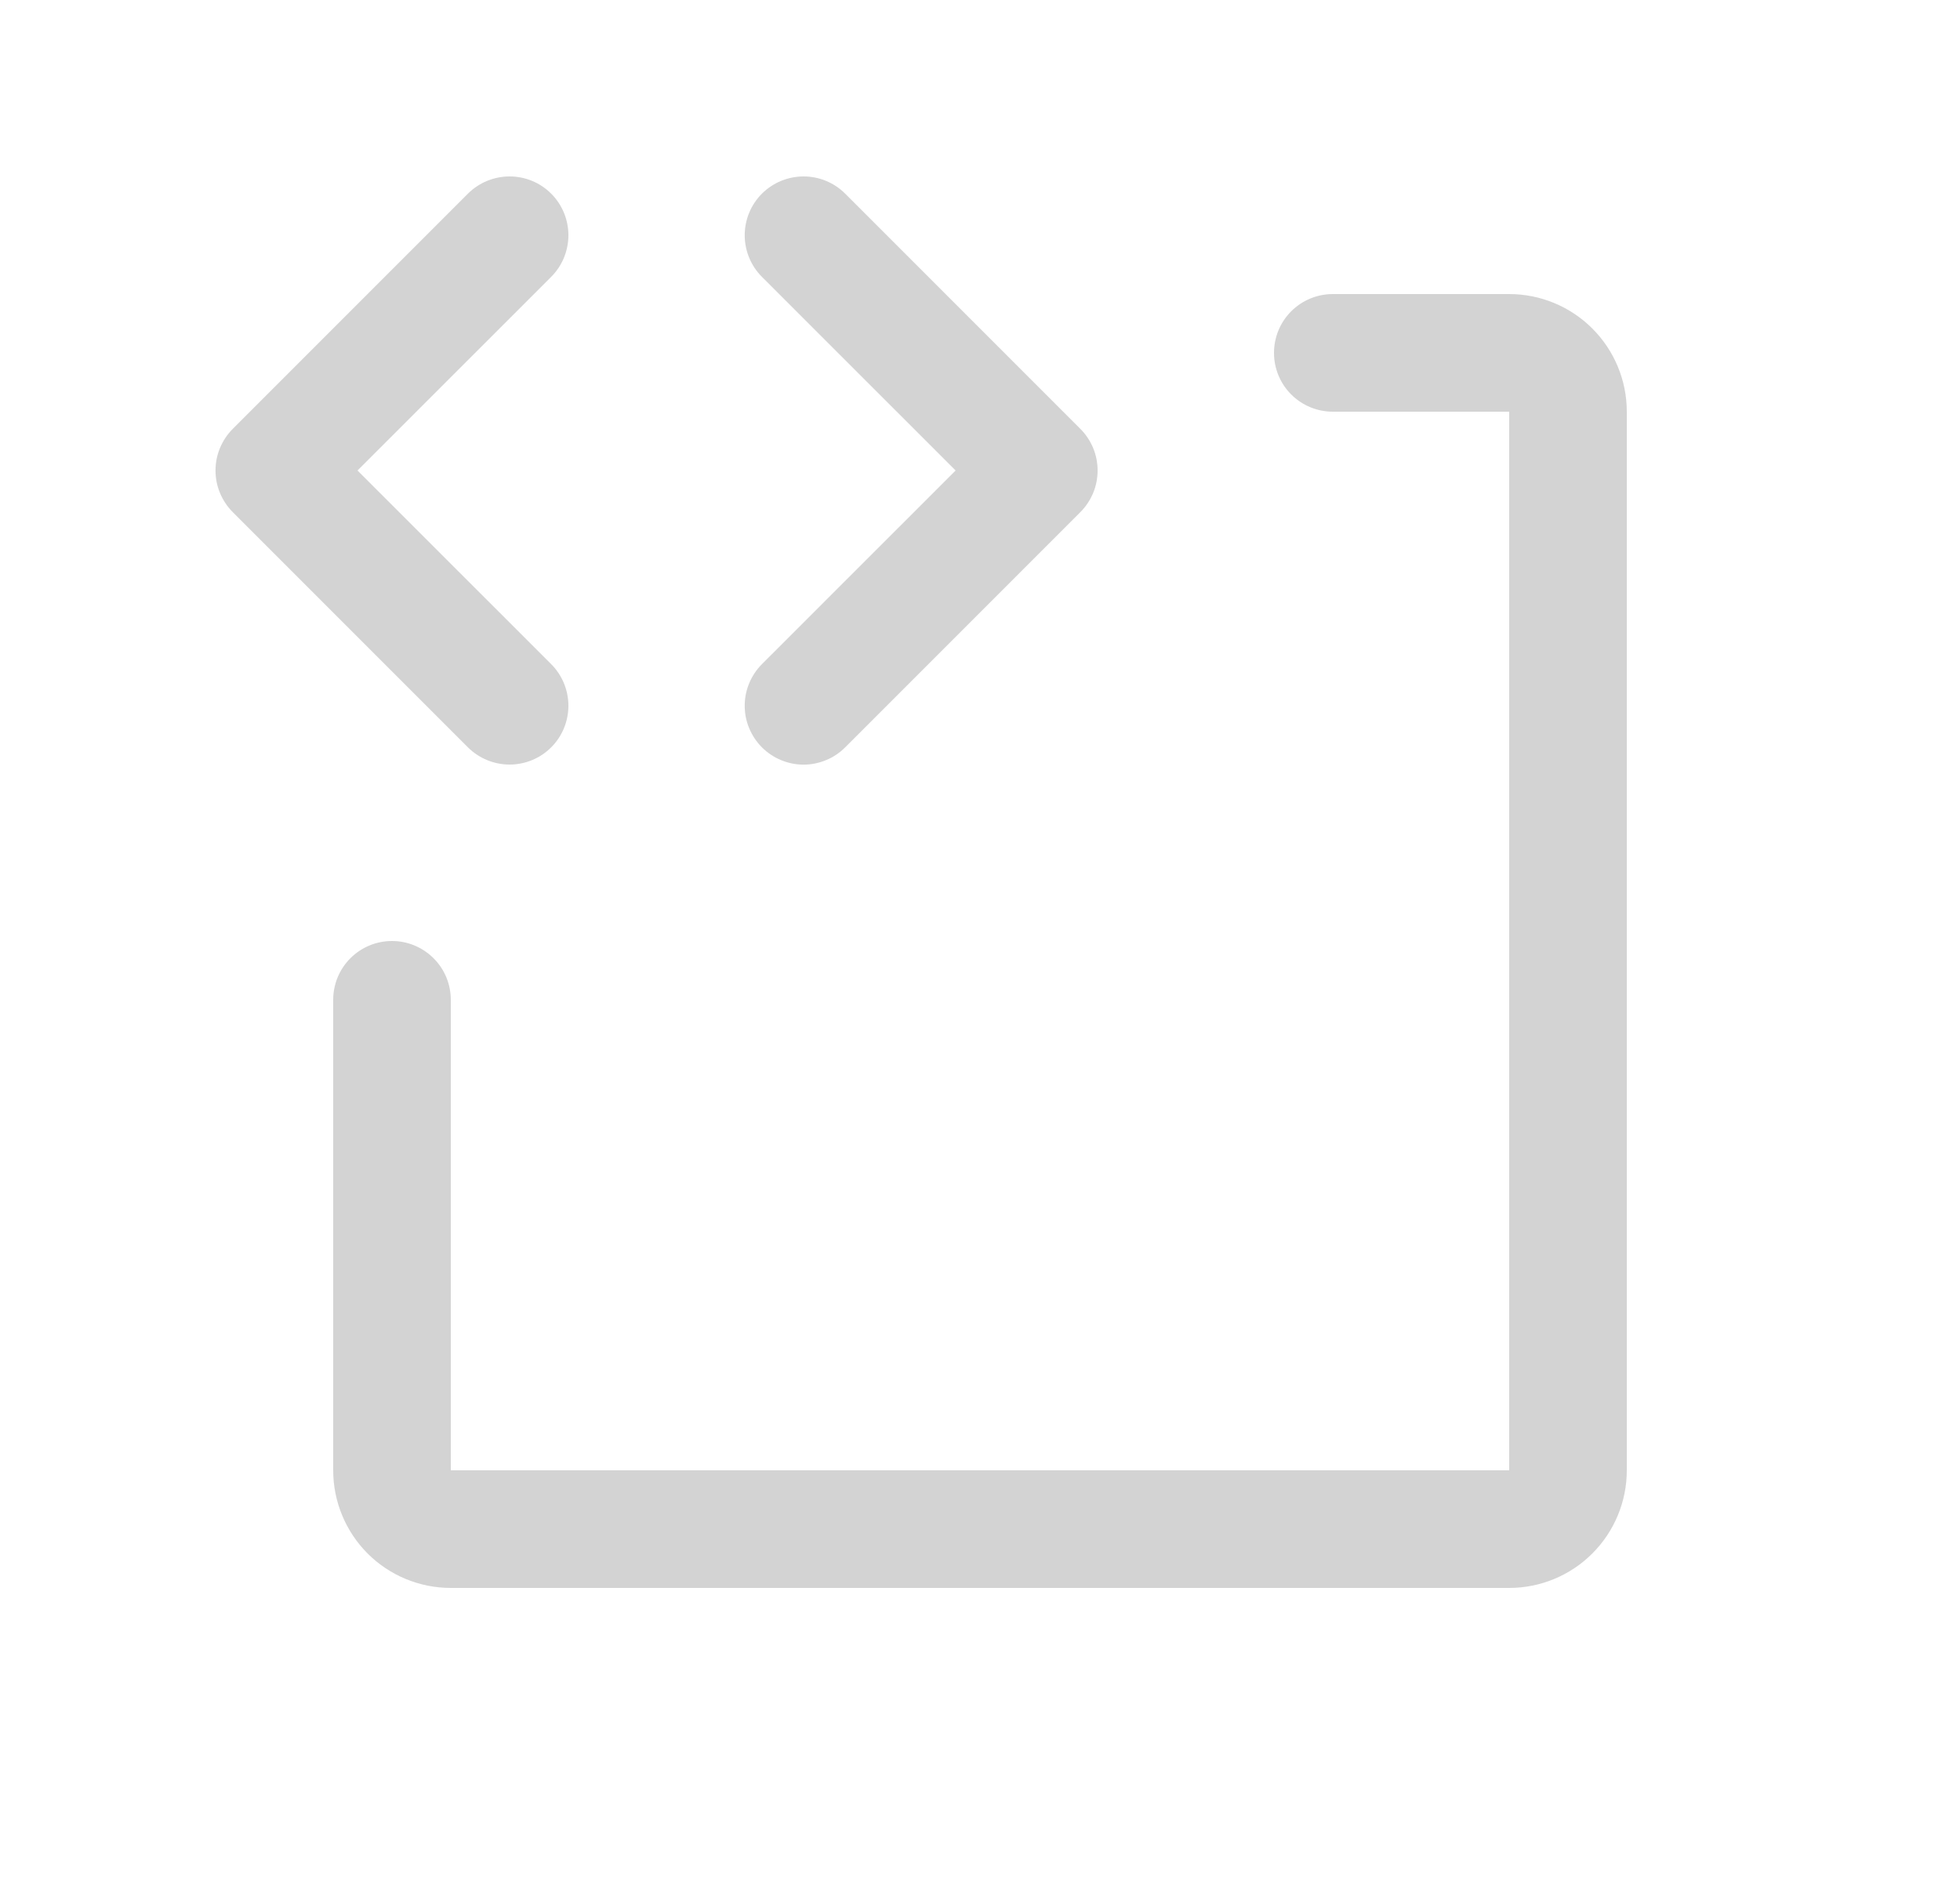
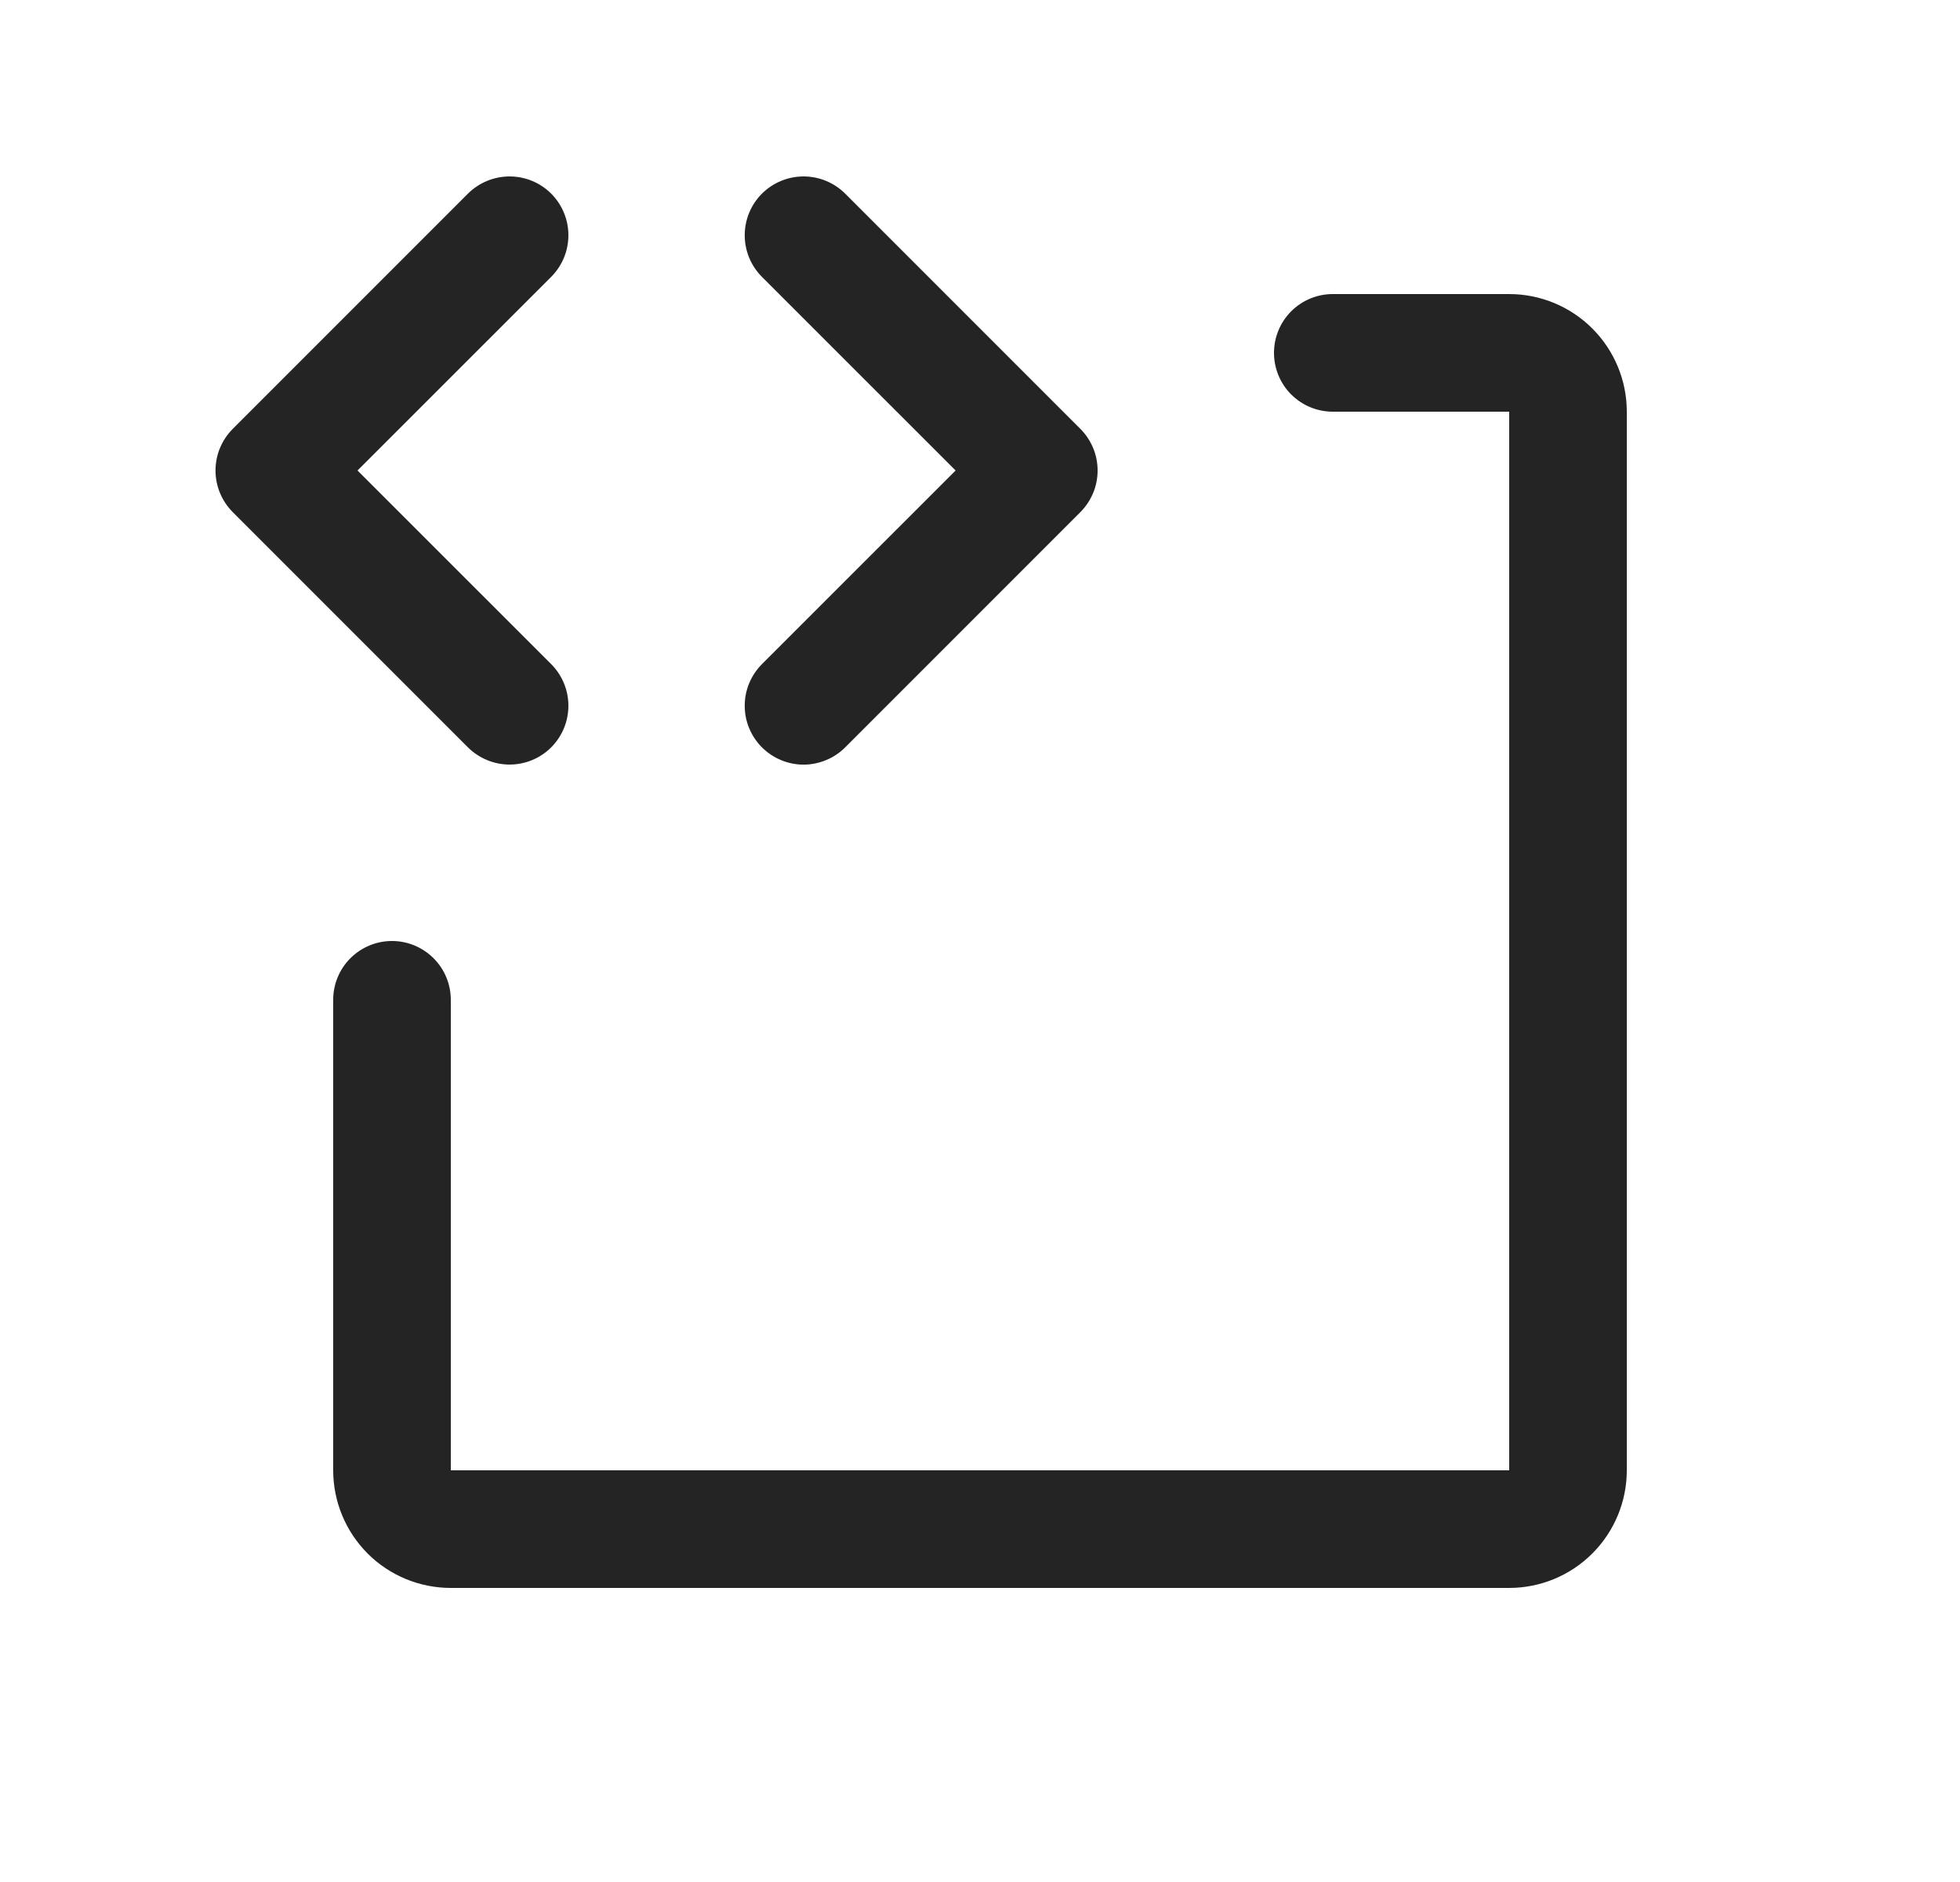
<svg xmlns="http://www.w3.org/2000/svg" width="25" height="24" viewBox="0 0 25 24" fill="none">
-   <path d="M5.969 9.531L2.969 6.531C2.899 6.461 2.844 6.378 2.806 6.287C2.768 6.196 2.749 6.099 2.749 6C2.749 5.901 2.768 5.804 2.806 5.713C2.844 5.622 2.899 5.539 2.969 5.469L5.969 2.469C6.11 2.329 6.301 2.25 6.5 2.25C6.699 2.25 6.89 2.329 7.03 2.469C7.171 2.61 7.25 2.801 7.25 3C7.25 3.199 7.171 3.39 7.03 3.531L4.56 6L7.03 8.469C7.171 8.61 7.25 8.801 7.25 9C7.25 9.199 7.171 9.39 7.03 9.531C6.89 9.671 6.699 9.75 6.5 9.75C6.301 9.75 6.11 9.671 5.969 9.531ZM9.719 9.531C9.789 9.6 9.871 9.656 9.962 9.693C10.053 9.731 10.151 9.751 10.25 9.751C10.348 9.751 10.446 9.731 10.537 9.693C10.628 9.656 10.711 9.6 10.78 9.531L13.78 6.531C13.85 6.461 13.905 6.378 13.943 6.287C13.981 6.196 14 6.099 14 6C14 5.901 13.981 5.804 13.943 5.713C13.905 5.622 13.85 5.539 13.78 5.469L10.78 2.469C10.639 2.329 10.449 2.25 10.25 2.25C10.051 2.25 9.86 2.329 9.719 2.469C9.578 2.61 9.499 2.801 9.499 3C9.499 3.199 9.578 3.39 9.719 3.531L12.189 6L9.719 8.469C9.649 8.539 9.594 8.622 9.556 8.713C9.518 8.804 9.499 8.901 9.499 9C9.499 9.099 9.518 9.196 9.556 9.287C9.594 9.378 9.649 9.461 9.719 9.531ZM19.25 3.75H17C16.801 3.75 16.61 3.829 16.469 3.97C16.329 4.11 16.25 4.301 16.25 4.5C16.25 4.699 16.329 4.89 16.469 5.03C16.61 5.171 16.801 5.25 17 5.25H19.25V18.75H5.75V12.75C5.75 12.551 5.671 12.36 5.53 12.22C5.389 12.079 5.199 12 5 12C4.801 12 4.61 12.079 4.469 12.22C4.329 12.36 4.25 12.551 4.25 12.75V18.75C4.25 19.148 4.408 19.529 4.689 19.811C4.97 20.092 5.352 20.25 5.75 20.25H19.25C19.647 20.25 20.029 20.092 20.31 19.811C20.592 19.529 20.75 19.148 20.75 18.75V5.25C20.75 4.852 20.592 4.471 20.31 4.189C20.029 3.908 19.647 3.75 19.25 3.75Z" fill="#242424" fill-opacity="0.2" />
+   <path d="M5.969 9.531L2.969 6.531C2.899 6.461 2.844 6.378 2.806 6.287C2.768 6.196 2.749 6.099 2.749 6C2.749 5.901 2.768 5.804 2.806 5.713C2.844 5.622 2.899 5.539 2.969 5.469L5.969 2.469C6.11 2.329 6.301 2.25 6.5 2.25C6.699 2.25 6.89 2.329 7.03 2.469C7.171 2.61 7.25 2.801 7.25 3C7.25 3.199 7.171 3.39 7.03 3.531L4.56 6L7.03 8.469C7.171 8.61 7.25 8.801 7.25 9C7.25 9.199 7.171 9.39 7.03 9.531C6.89 9.671 6.699 9.75 6.5 9.75C6.301 9.75 6.11 9.671 5.969 9.531ZM9.719 9.531C9.789 9.6 9.871 9.656 9.962 9.693C10.053 9.731 10.151 9.751 10.25 9.751C10.348 9.751 10.446 9.731 10.537 9.693C10.628 9.656 10.711 9.6 10.78 9.531L13.78 6.531C13.85 6.461 13.905 6.378 13.943 6.287C13.981 6.196 14 6.099 14 6C14 5.901 13.981 5.804 13.943 5.713C13.905 5.622 13.85 5.539 13.78 5.469L10.78 2.469C10.639 2.329 10.449 2.25 10.25 2.25C10.051 2.25 9.86 2.329 9.719 2.469C9.578 2.61 9.499 2.801 9.499 3C9.499 3.199 9.578 3.39 9.719 3.531L12.189 6L9.719 8.469C9.649 8.539 9.594 8.622 9.556 8.713C9.518 8.804 9.499 8.901 9.499 9C9.499 9.099 9.518 9.196 9.556 9.287C9.594 9.378 9.649 9.461 9.719 9.531ZM19.25 3.75H17C16.801 3.75 16.61 3.829 16.469 3.97C16.329 4.11 16.25 4.301 16.25 4.5C16.25 4.699 16.329 4.89 16.469 5.03C16.61 5.171 16.801 5.25 17 5.25H19.25V18.75H5.75V12.75C5.75 12.551 5.671 12.36 5.53 12.22C5.389 12.079 5.199 12 5 12C4.801 12 4.61 12.079 4.469 12.22C4.329 12.36 4.25 12.551 4.25 12.75V18.75C4.25 19.148 4.408 19.529 4.689 19.811C4.97 20.092 5.352 20.25 5.75 20.25H19.25C19.647 20.25 20.029 20.092 20.31 19.811C20.592 19.529 20.75 19.148 20.75 18.75V5.25C20.75 4.852 20.592 4.471 20.31 4.189C20.029 3.908 19.647 3.75 19.25 3.75Z" fill="#242424" fillOpacity="0.2" />
</svg>
